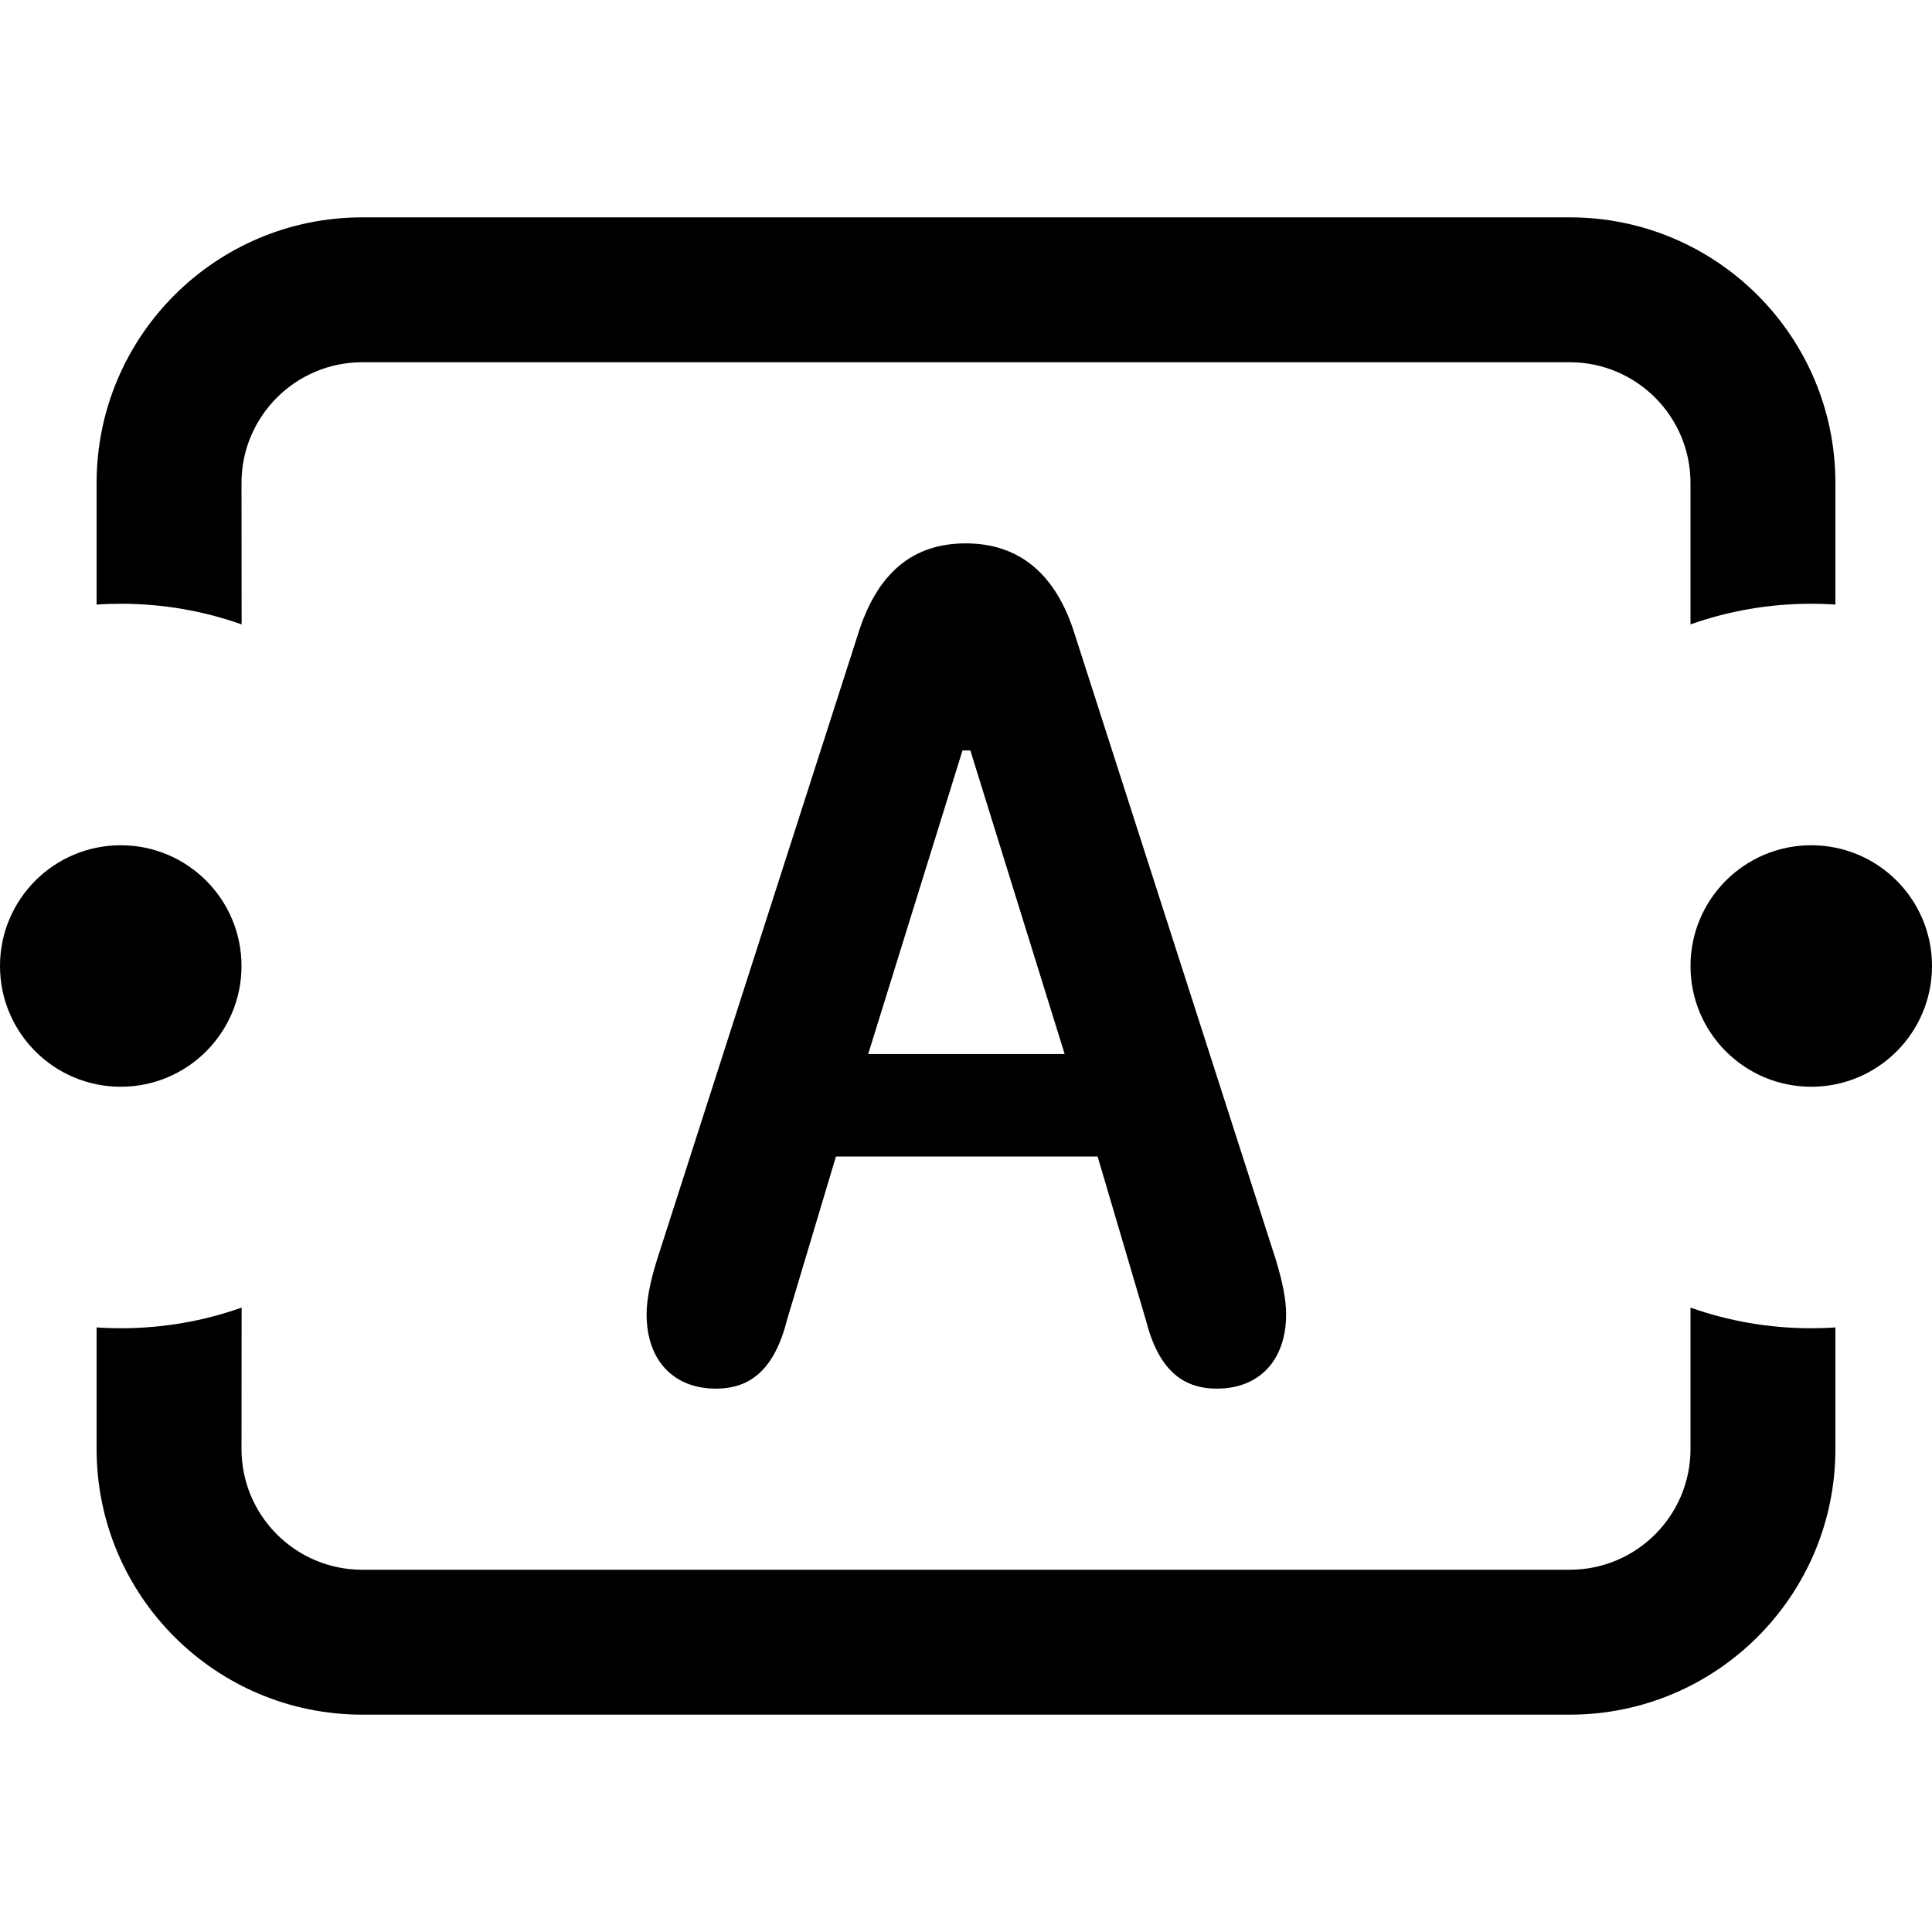
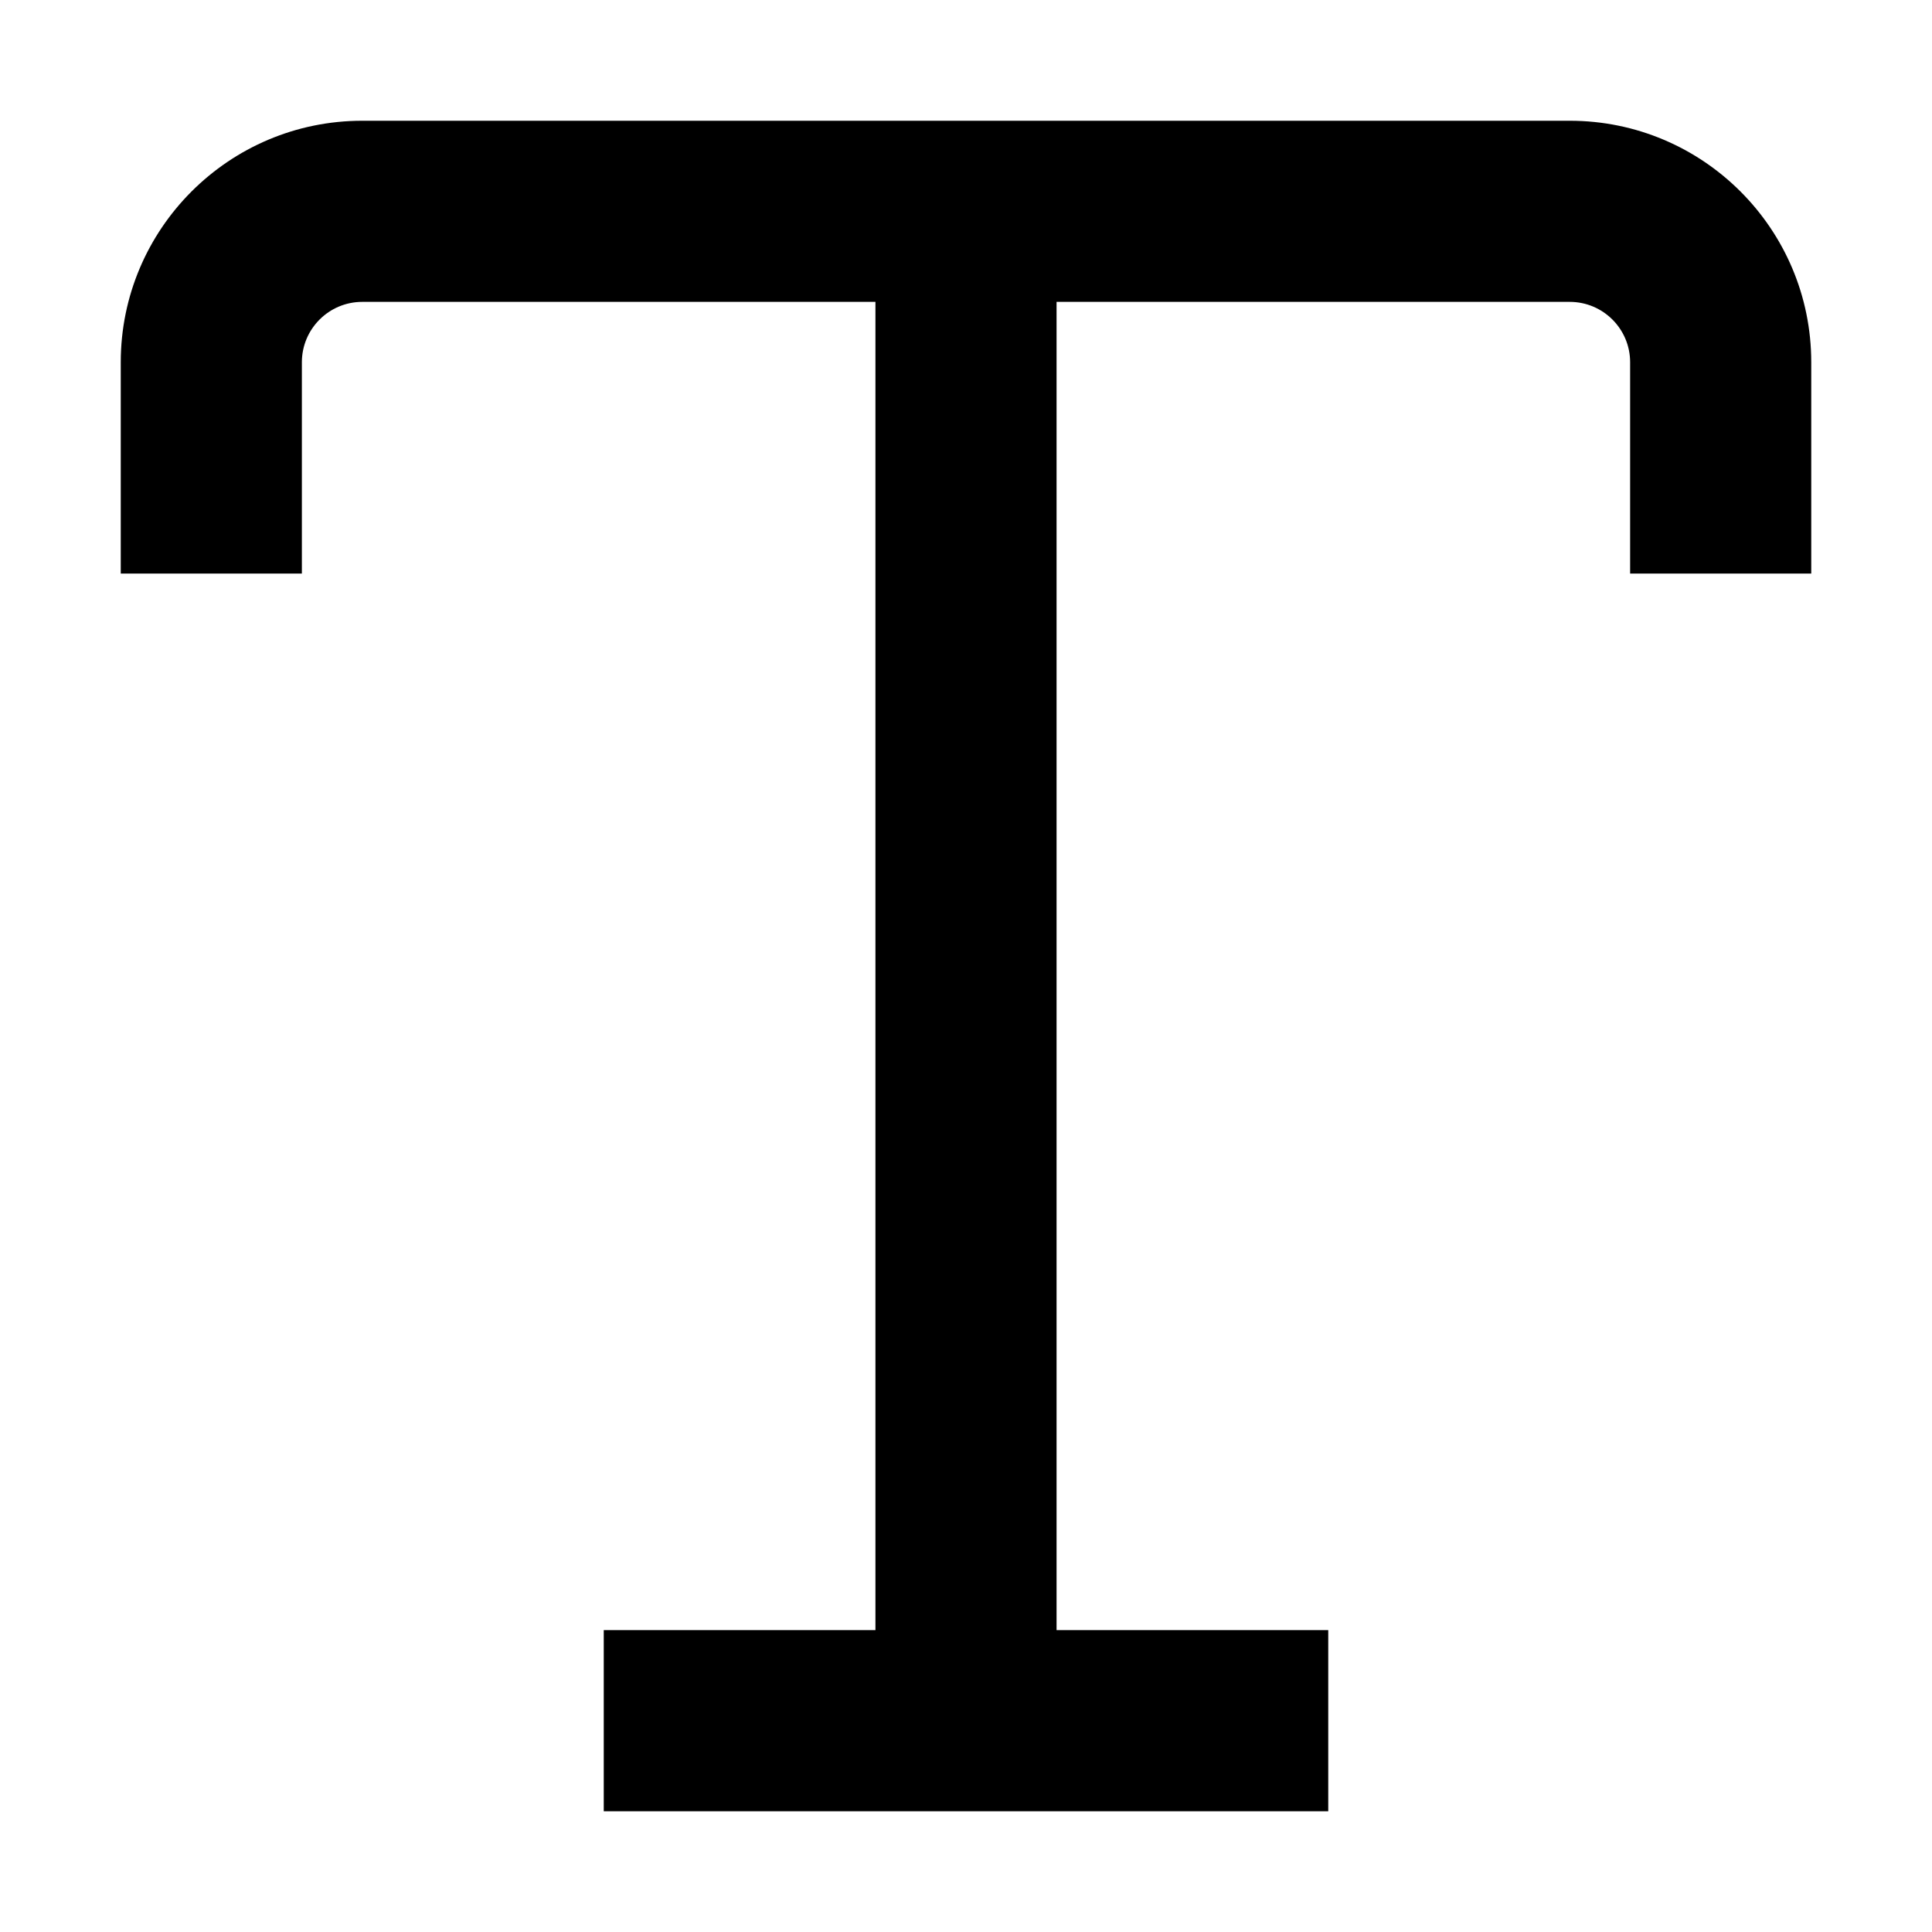
- <svg xmlns="http://www.w3.org/2000/svg" width="16px" height="16px" viewBox="0 0 16 16" version="1.1">
-   <g id="toolbarButton-editorFreeText" stroke="none" stroke-width="1" fill="none" fill-rule="evenodd">
-     <path d="M2.001,10.829 L2,12 C2,12.552 2.448,13 3,13 L3,13 L13,13 C13.552,13 14,12.552 14,12 L14,12 L14,10.829 C14.313,10.94 14.649,11 15,11 C15.067,11 15.134,10.998 15.2,10.993 L15.2,12 C15.2,13.215 14.215,14.2 13,14.2 L13,14.2 L3,14.2 C1.785,14.2 0.8,13.215 0.8,12 L0.8,12 L0.8,10.993 C0.866,10.998 0.933,11 1,11 C1.351,11 1.688,10.94 2.001,10.829 Z M13,1.8 C14.215,1.8 15.2,2.785 15.2,4 L15.2,4 L15.2,5.007 C15.134,5.002 15.067,5 15,5 C14.649,5 14.313,5.06 14,5.171 L14,4 C14,3.448 13.552,3 13,3 L13,3 L3,3 C2.448,3 2,3.448 2,4 L2,4 L2.001,5.171 C1.688,5.06 1.351,5 1,5 C0.933,5 0.866,5.002 0.8,5.007 L0.8,4 C0.8,2.785 1.785,1.8 3,1.8 L3,1.8 Z" id="Combined-Shape" fill="#000000" fill-rule="nonzero" />
-     <circle id="Oval-Copy-2" fill="#000000" cx="1" cy="8" r="1" />
-     <circle id="Oval-Copy-3" fill="#000000" cx="15" cy="8" r="1" />
-     <path d="M7.997,4.5 C8.439,4.5 8.745,4.751 8.901,5.254 L8.901,5.254 L10.567,10.436 C10.625,10.628 10.651,10.768 10.651,10.886 C10.651,11.263 10.43,11.5 10.079,11.5 C9.786,11.5 9.591,11.337 9.487,10.923 L9.487,10.923 L9.09,9.578 L6.923,9.578 L6.52,10.923 C6.416,11.337 6.22,11.5 5.928,11.5 C5.576,11.5 5.355,11.263 5.355,10.886 C5.355,10.768 5.381,10.628 5.44,10.436 L5.44,10.436 L7.105,5.254 C7.261,4.751 7.554,4.5 7.997,4.5 Z M8.036,6.215 L7.971,6.215 L7.19,8.729 L8.817,8.729 L8.036,6.215 Z" id="Combined-Shape" fill="#000000" />
-   </g>
+ <svg xmlns="http://www.w3.org/2000/svg" width="16" height="16" viewBox="0 0 16 16" fill="none">
+   <path fill-rule="evenodd" clip-rule="evenodd" d="M3 2.5C2.724 2.5 2.5 2.724 2.5 3V4.75H1V3C1 1.896 1.896 1 3 1H13C14.104 1 15 1.896 15 3V4.75H13.5V3C13.5 2.724 13.276 2.5 13 2.5H3Z" fill="black" />
+   <path fill-rule="evenodd" clip-rule="evenodd" d="M11 15H5V13.5H11V15Z" fill="black" />
+   <path fill-rule="evenodd" clip-rule="evenodd" d="M8.75 2.25V14.25H7.25V2.25H8.75Z" fill="black" />
</svg>
